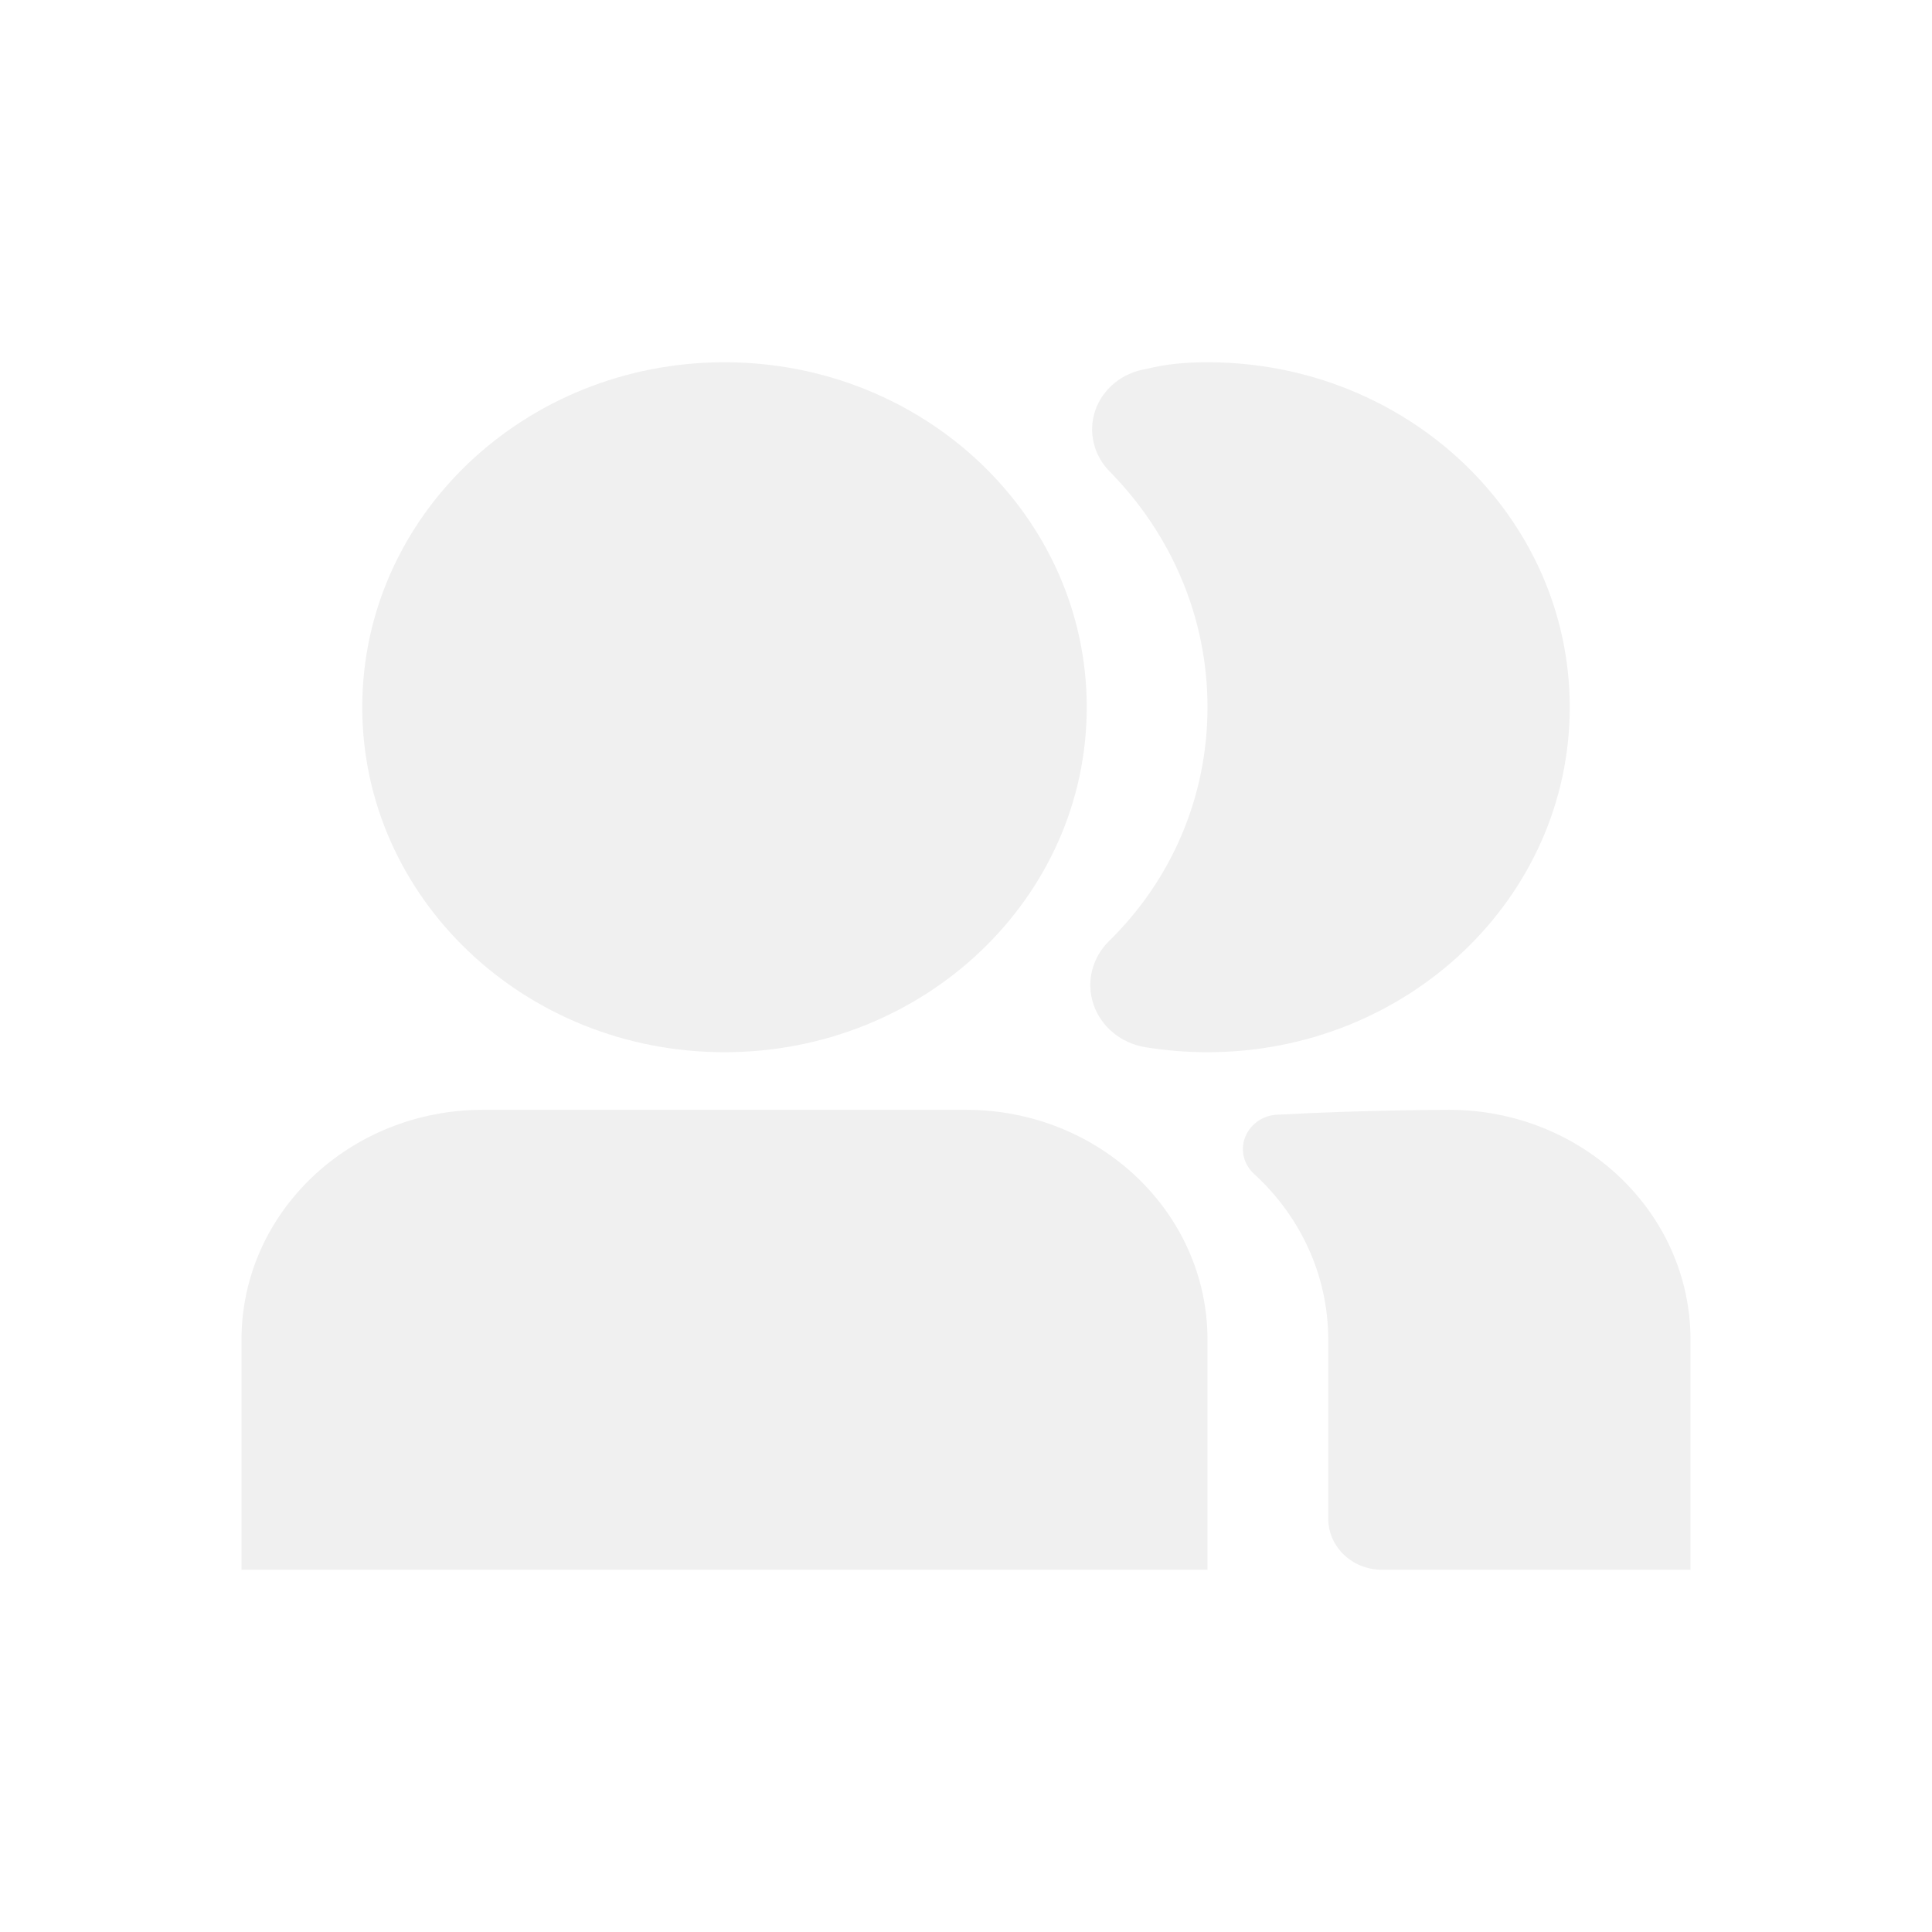
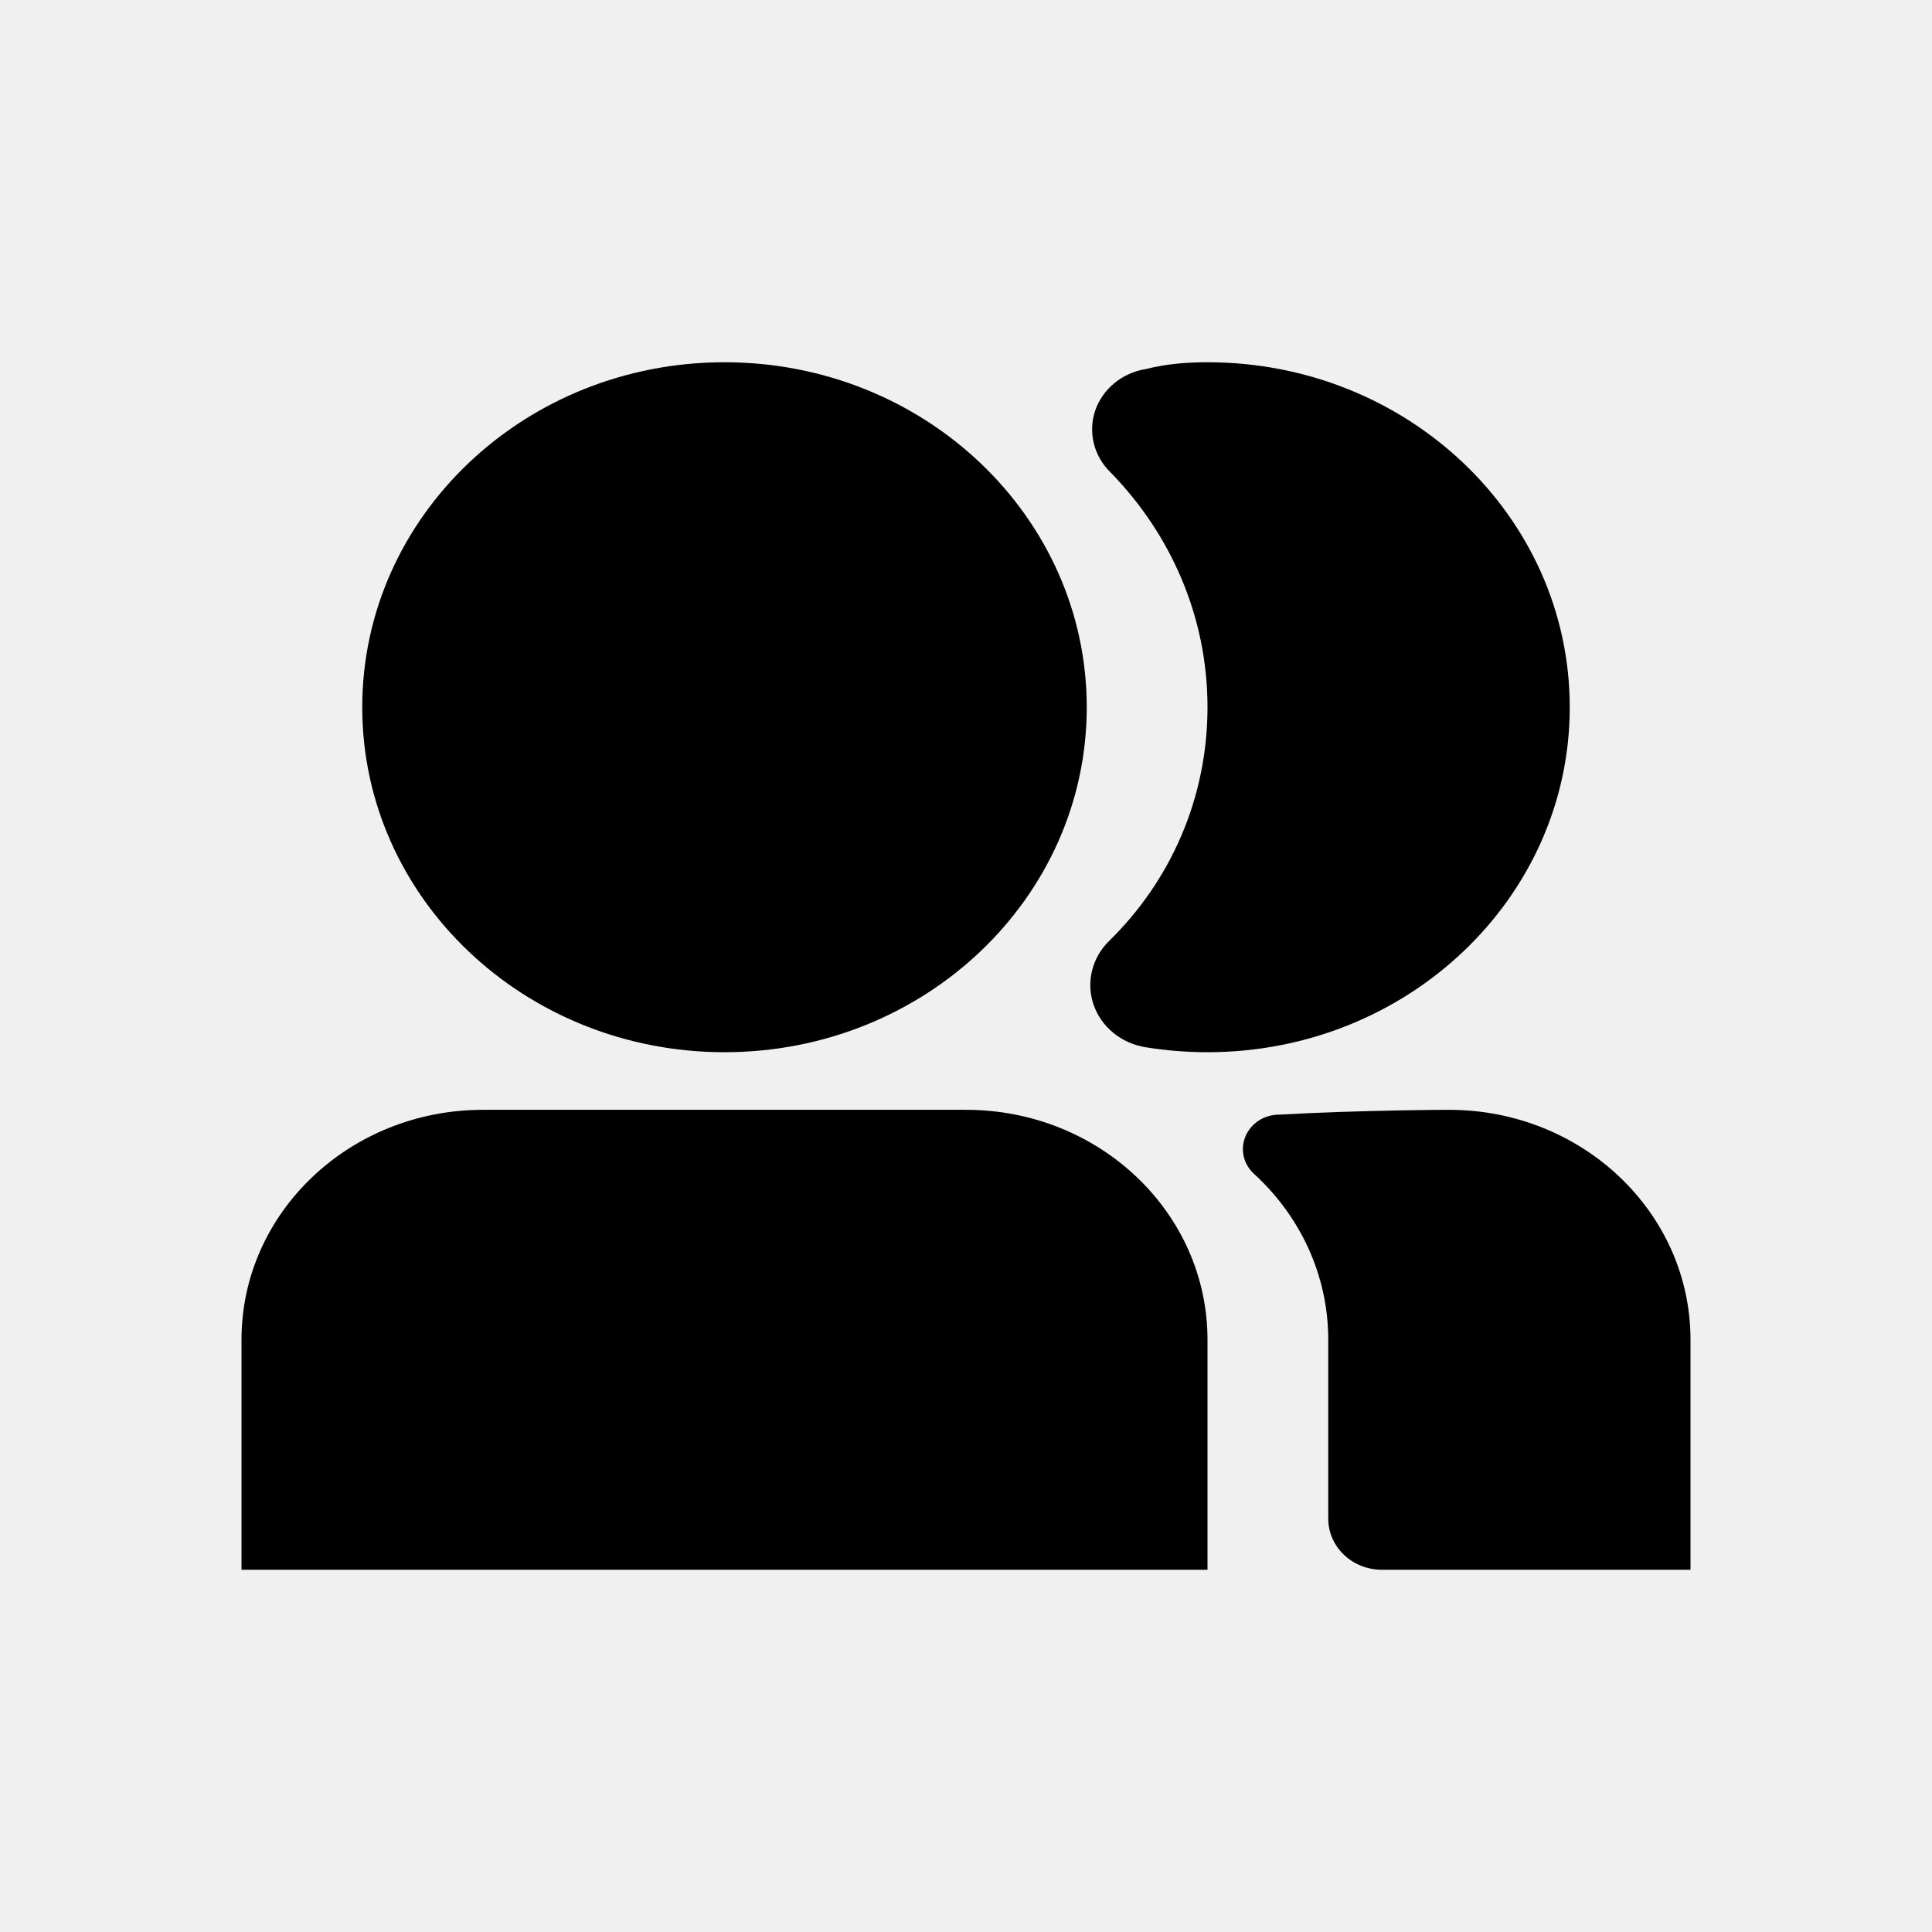
<svg xmlns="http://www.w3.org/2000/svg" width="16" height="16" viewBox="0 0 16 16" fill="none">
-   <path fill-rule="evenodd" clip-rule="evenodd" d="M16 0H0V16H16V0ZM9 5.857C9 4.279 7.657 3 6 3C4.343 3 3 4.279 3 5.857C3 7.435 4.343 8.714 6 8.714C7.657 8.714 9 7.435 9 5.857ZM8 9.191C9.105 9.191 10 10.043 10 11.095V13H2V11.095C2 10.043 2.895 9.191 4 9.191H8ZM12 9.191C13.105 9.191 14 10.043 14 11.095V13H11.444C11.199 13 11 12.811 11 12.577V11.095C11 10.557 10.765 10.07 10.388 9.724C10.298 9.644 10.269 9.52 10.314 9.412C10.359 9.303 10.469 9.231 10.591 9.231C11.298 9.192 12 9.191 12 9.191ZM10 3C11.657 3 13 4.279 13 5.857C13 7.435 11.657 8.714 10 8.714C9.826 8.714 9.655 8.7 9.488 8.673C9.286 8.641 9.119 8.504 9.056 8.319C8.993 8.133 9.044 7.929 9.188 7.79C9.696 7.291 10 6.608 10 5.857C10 5.107 9.696 4.424 9.199 3.914C9.059 3.779 9.009 3.581 9.07 3.4C9.132 3.22 9.294 3.087 9.491 3.056C9.655 3.014 9.826 3 10 3Z" fill="white" />
+   <path fill-rule="evenodd" clip-rule="evenodd" d="M8 9.191C9.105 9.191 10 10.043 10 11.095V13H2V11.095C2 10.043 2.895 9.191 4 9.191H8ZM12 9.191C13.105 9.191 14 10.043 14 11.095V13H11.444C11.199 13 11 12.811 11 12.577C11 12.016 11 11.095 11 11.095C11 10.557 10.765 10.07 10.388 9.724C10.298 9.644 10.269 9.52 10.314 9.412C10.359 9.303 10.469 9.231 10.591 9.231C11.298 9.192 12 9.191 12 9.191ZM6 3C7.657 3 9 4.279 9 5.857C9 7.435 7.657 8.714 6 8.714C4.343 8.714 3 7.435 3 5.857C3 4.279 4.343 3 6 3ZM10 3C11.657 3 13 4.279 13 5.857C13 7.435 11.657 8.714 10 8.714C9.826 8.714 9.655 8.7 9.488 8.673C9.286 8.641 9.119 8.504 9.056 8.319C8.993 8.133 9.044 7.929 9.188 7.79C9.696 7.291 10 6.608 10 5.857C10 5.107 9.696 4.424 9.199 3.914C9.059 3.779 9.009 3.581 9.07 3.4C9.132 3.22 9.294 3.087 9.491 3.056C9.655 3.014 9.826 3 10 3Z" fill="currentColor" />
</svg>
